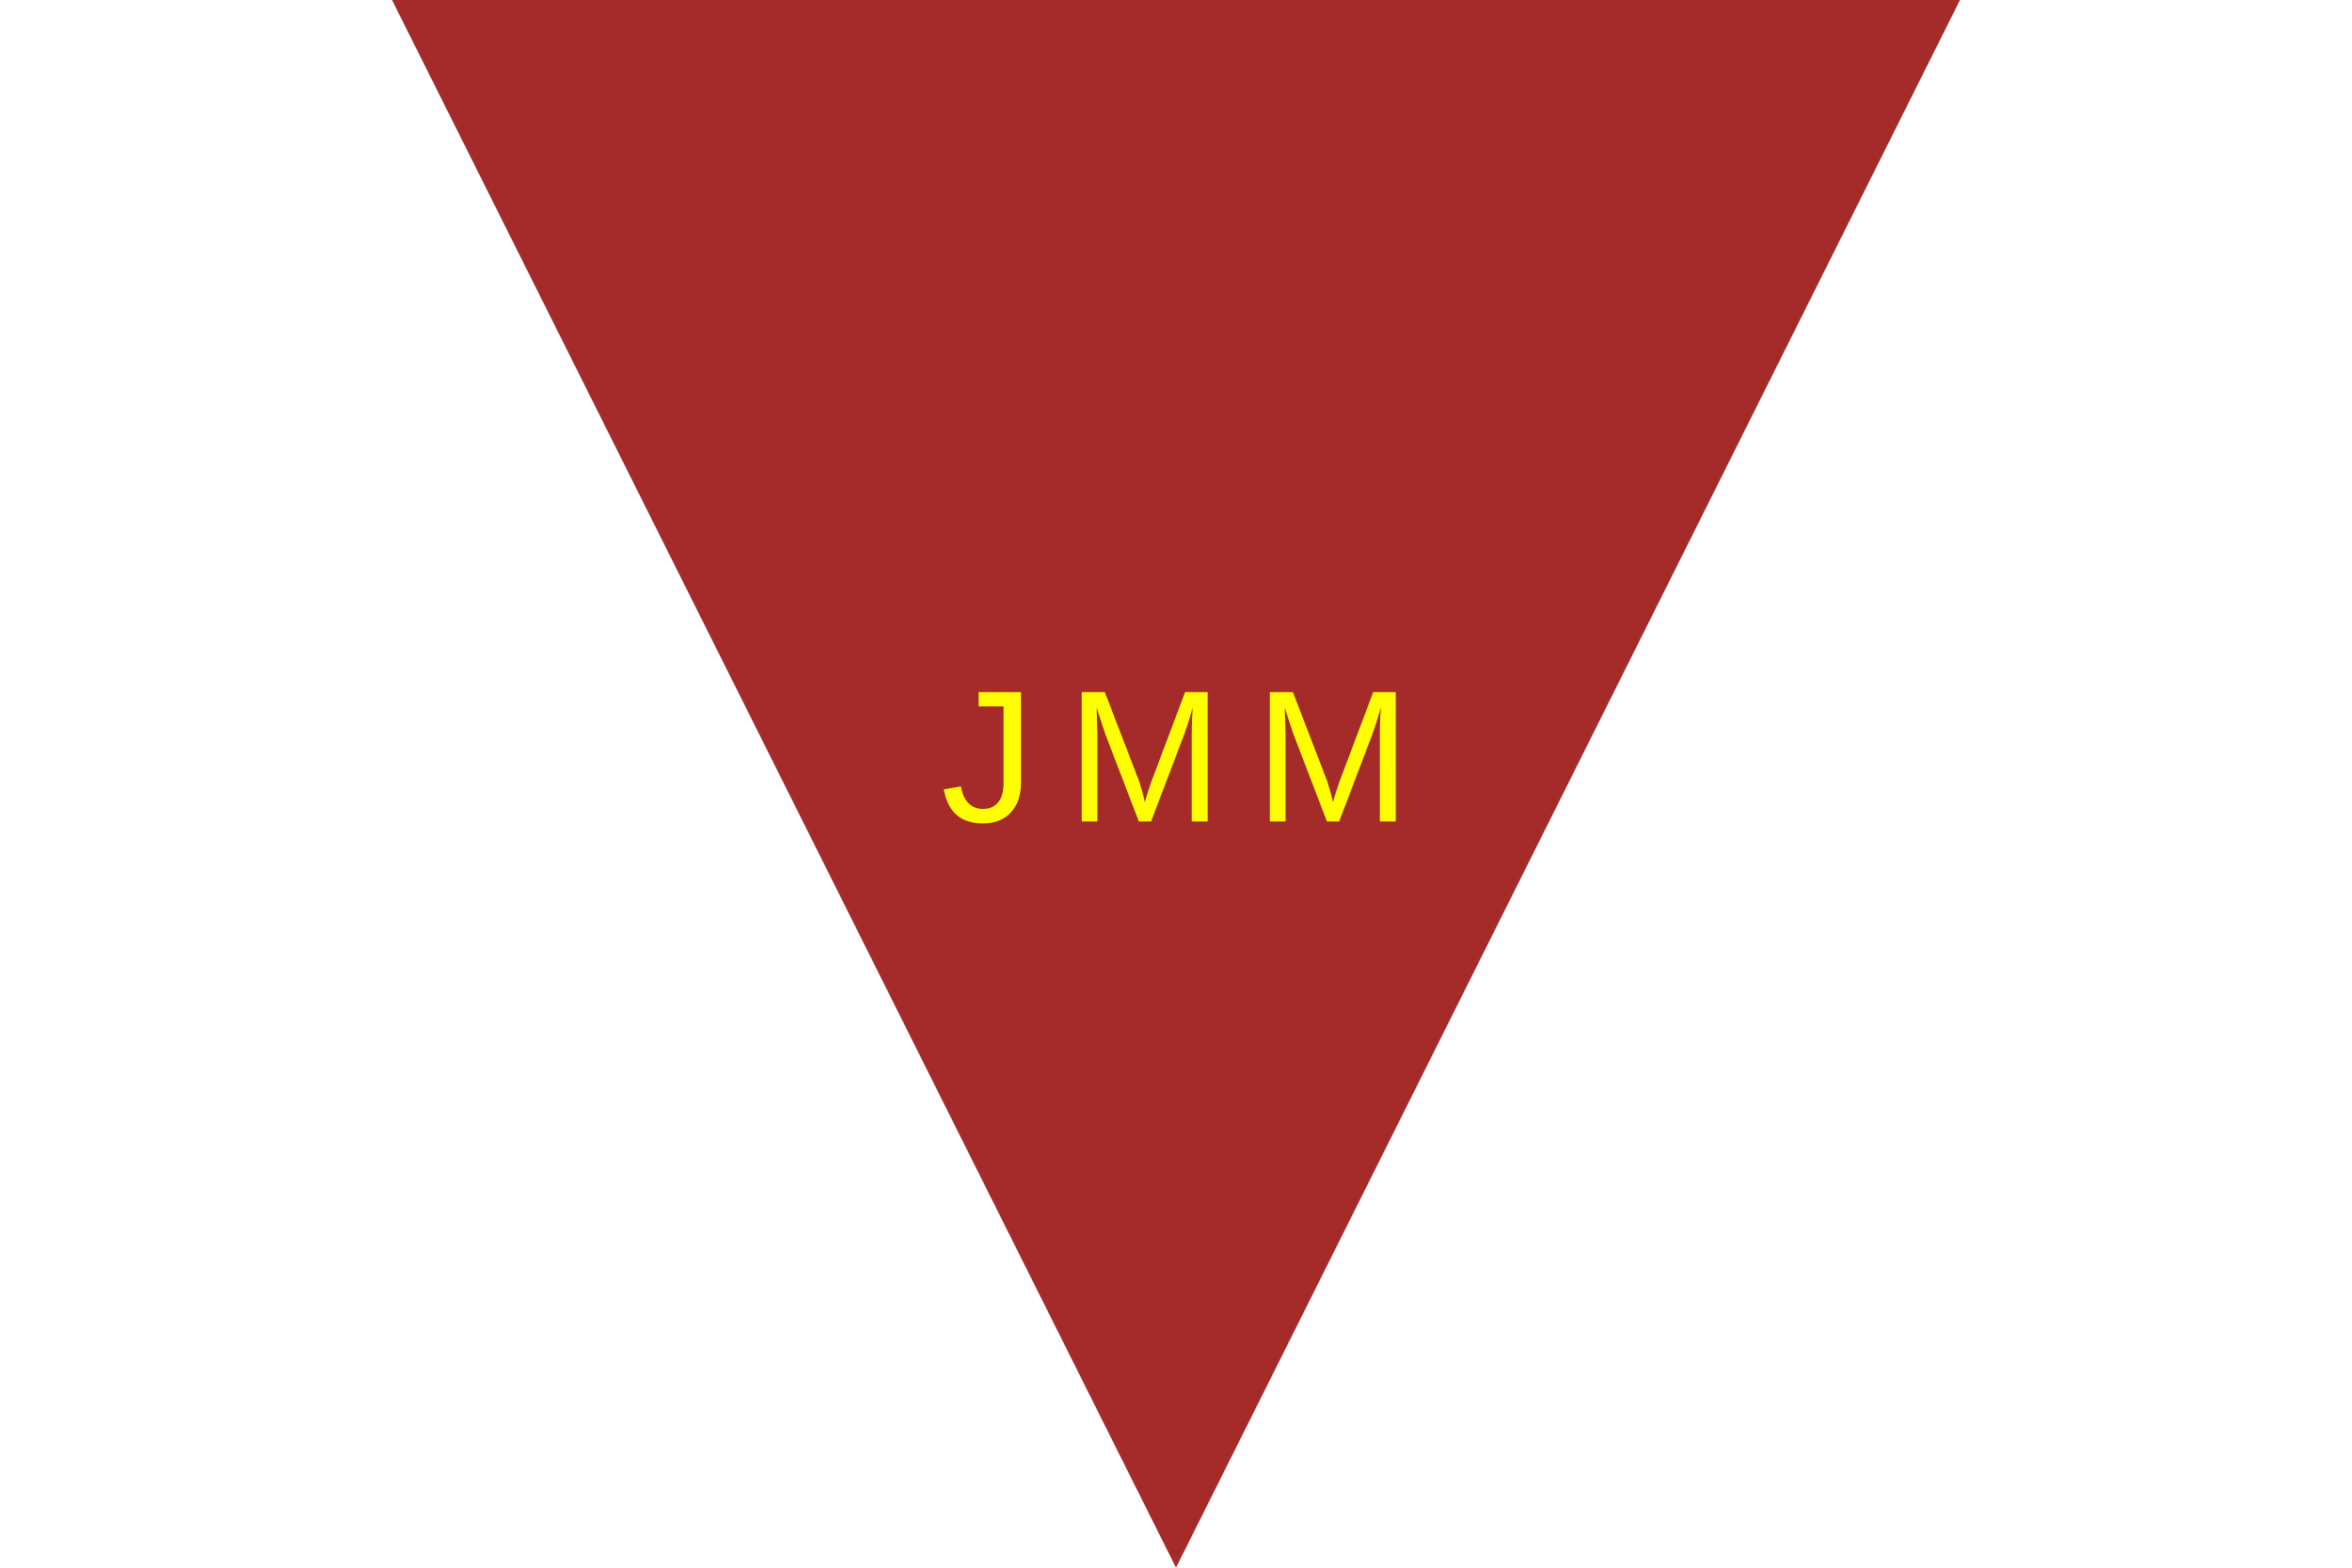
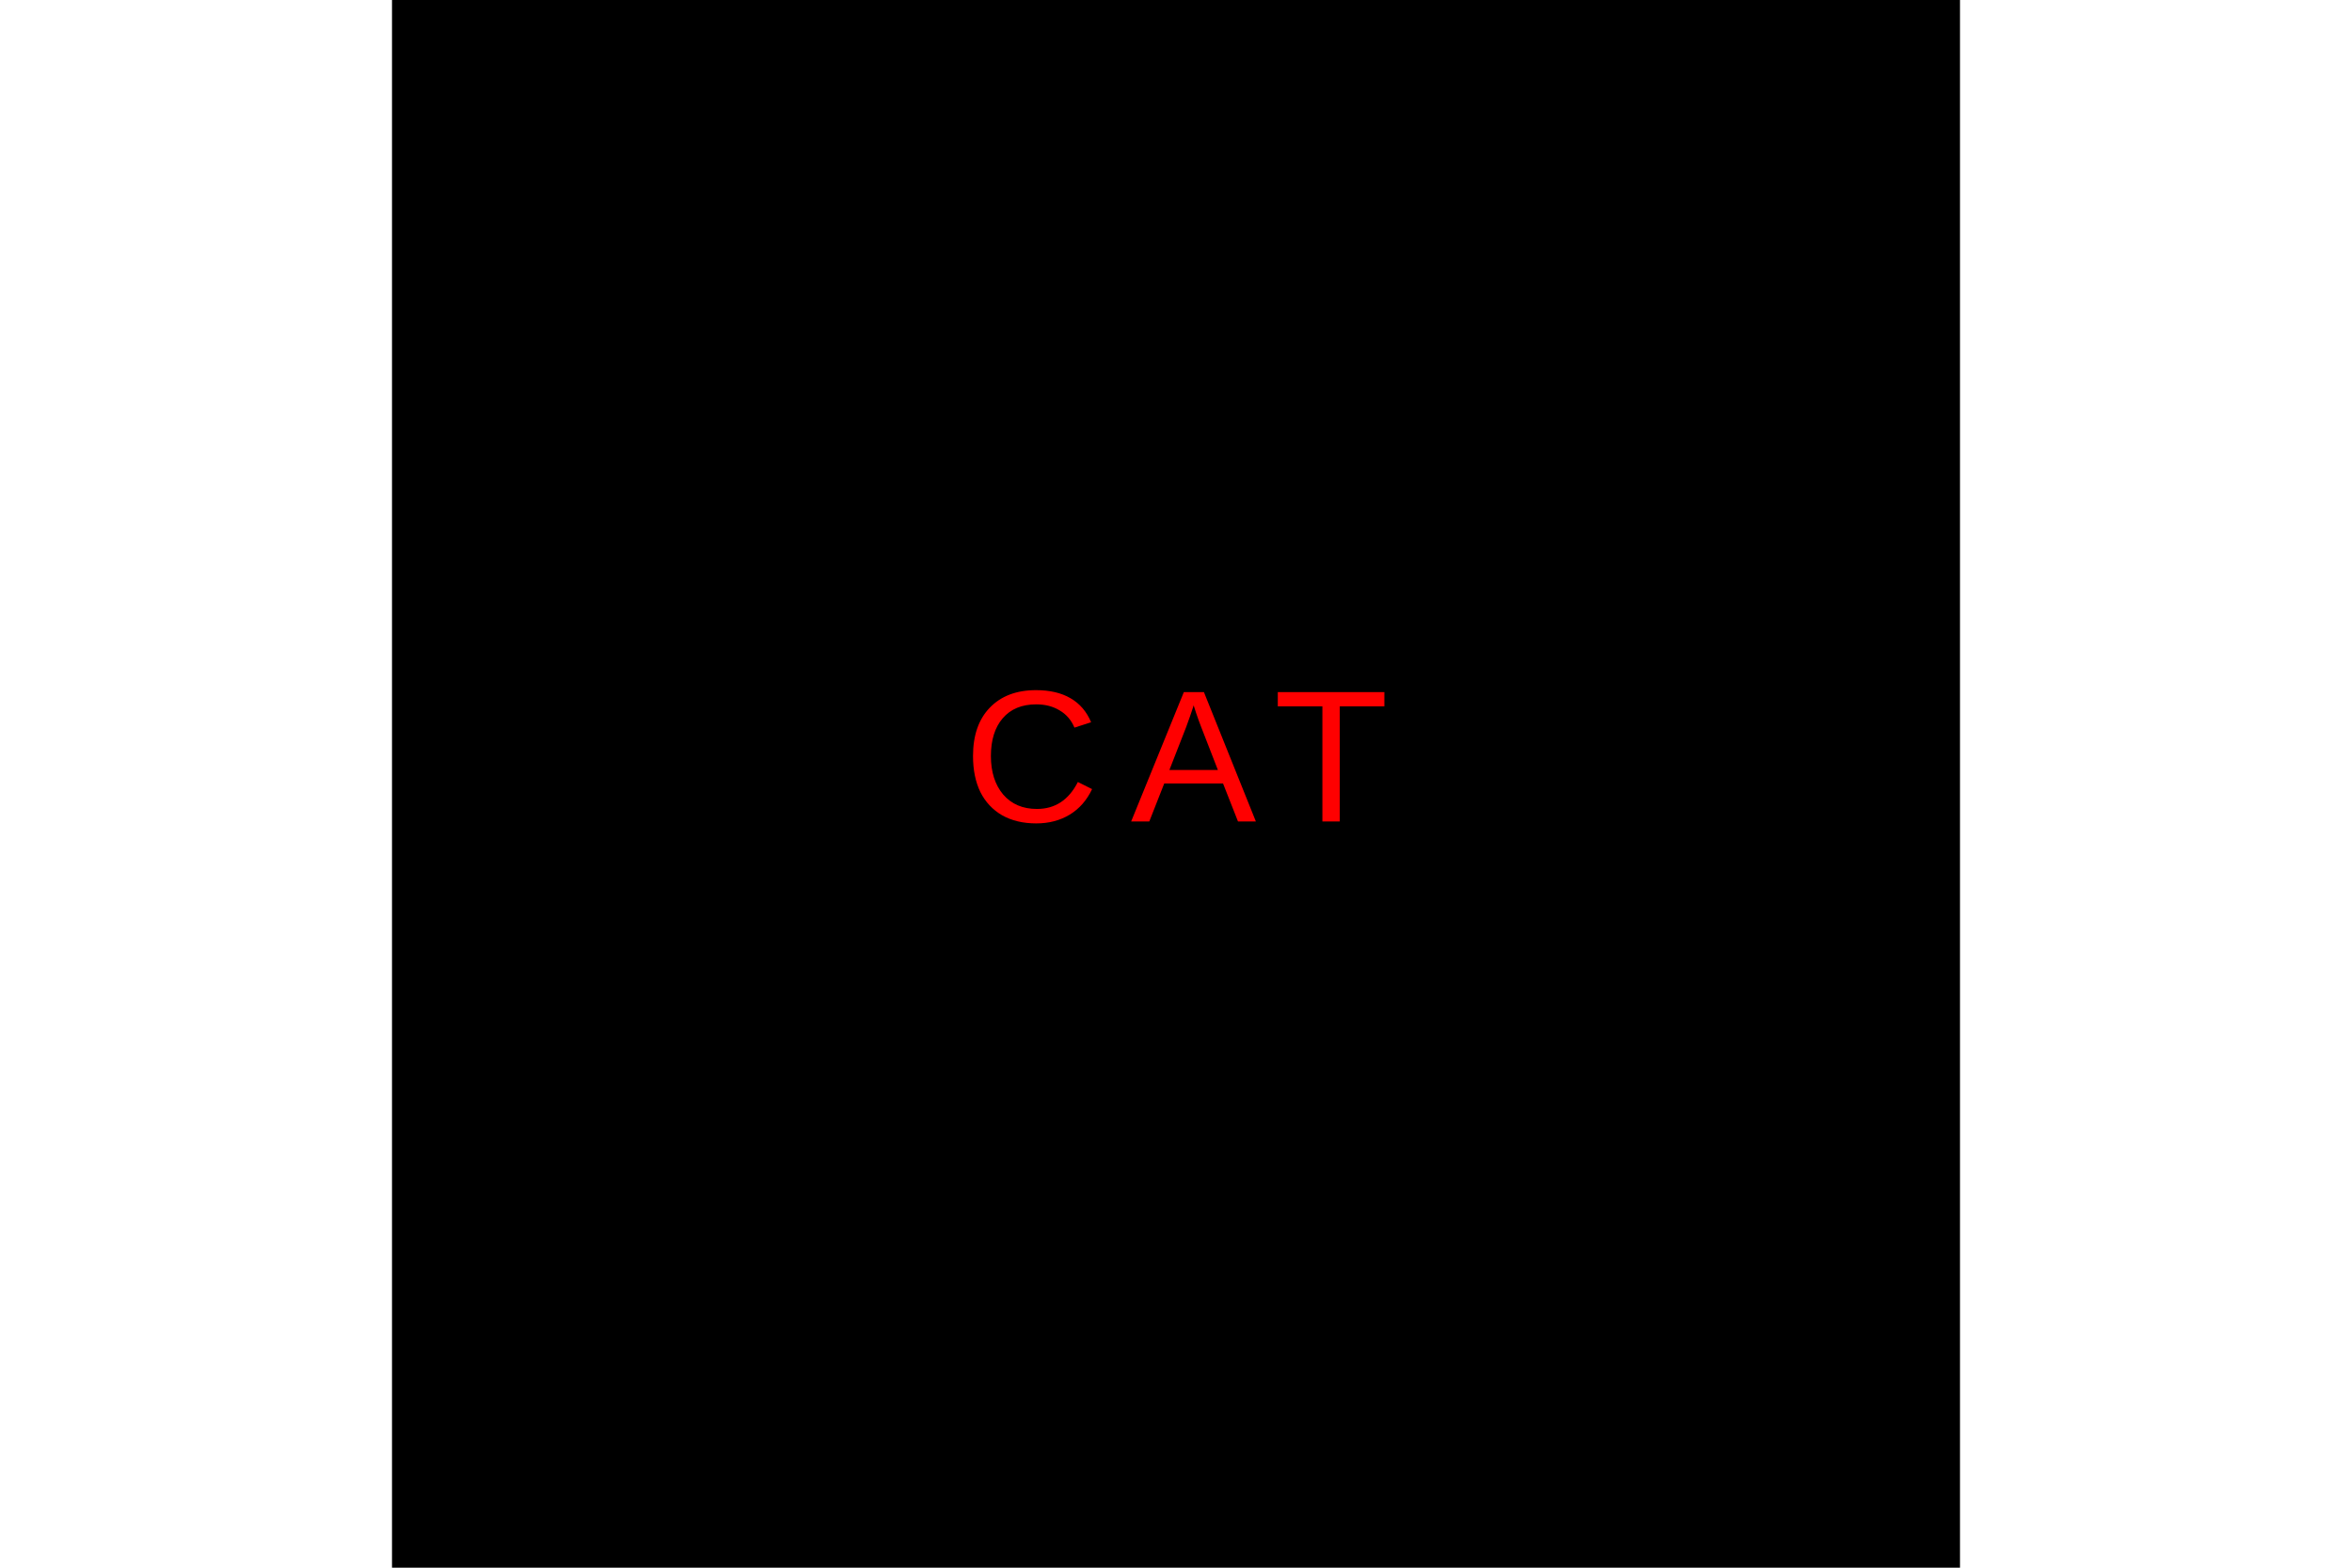
<svg xmlns="http://www.w3.org/2000/svg" viewBox="0 0 100 100" width="300" height="200">
-   <polygon points="100,0 0,0 50,100" fill="brown" />
-   <text x="50%" y="50%" text-anchor="middle" fill="yellow" font-size="2.5rem" letter-spacing="2" dy=".2em" font-family="Arial">JMM</text>
+   <rect width="100" height="100" fill="Black" />
+   <text x="50%" y="50%" text-anchor="middle" fill="Red" font-size="2.5rem" letter-spacing="2" dy=".2em" font-family="Arial">CAT</text>
</svg>
